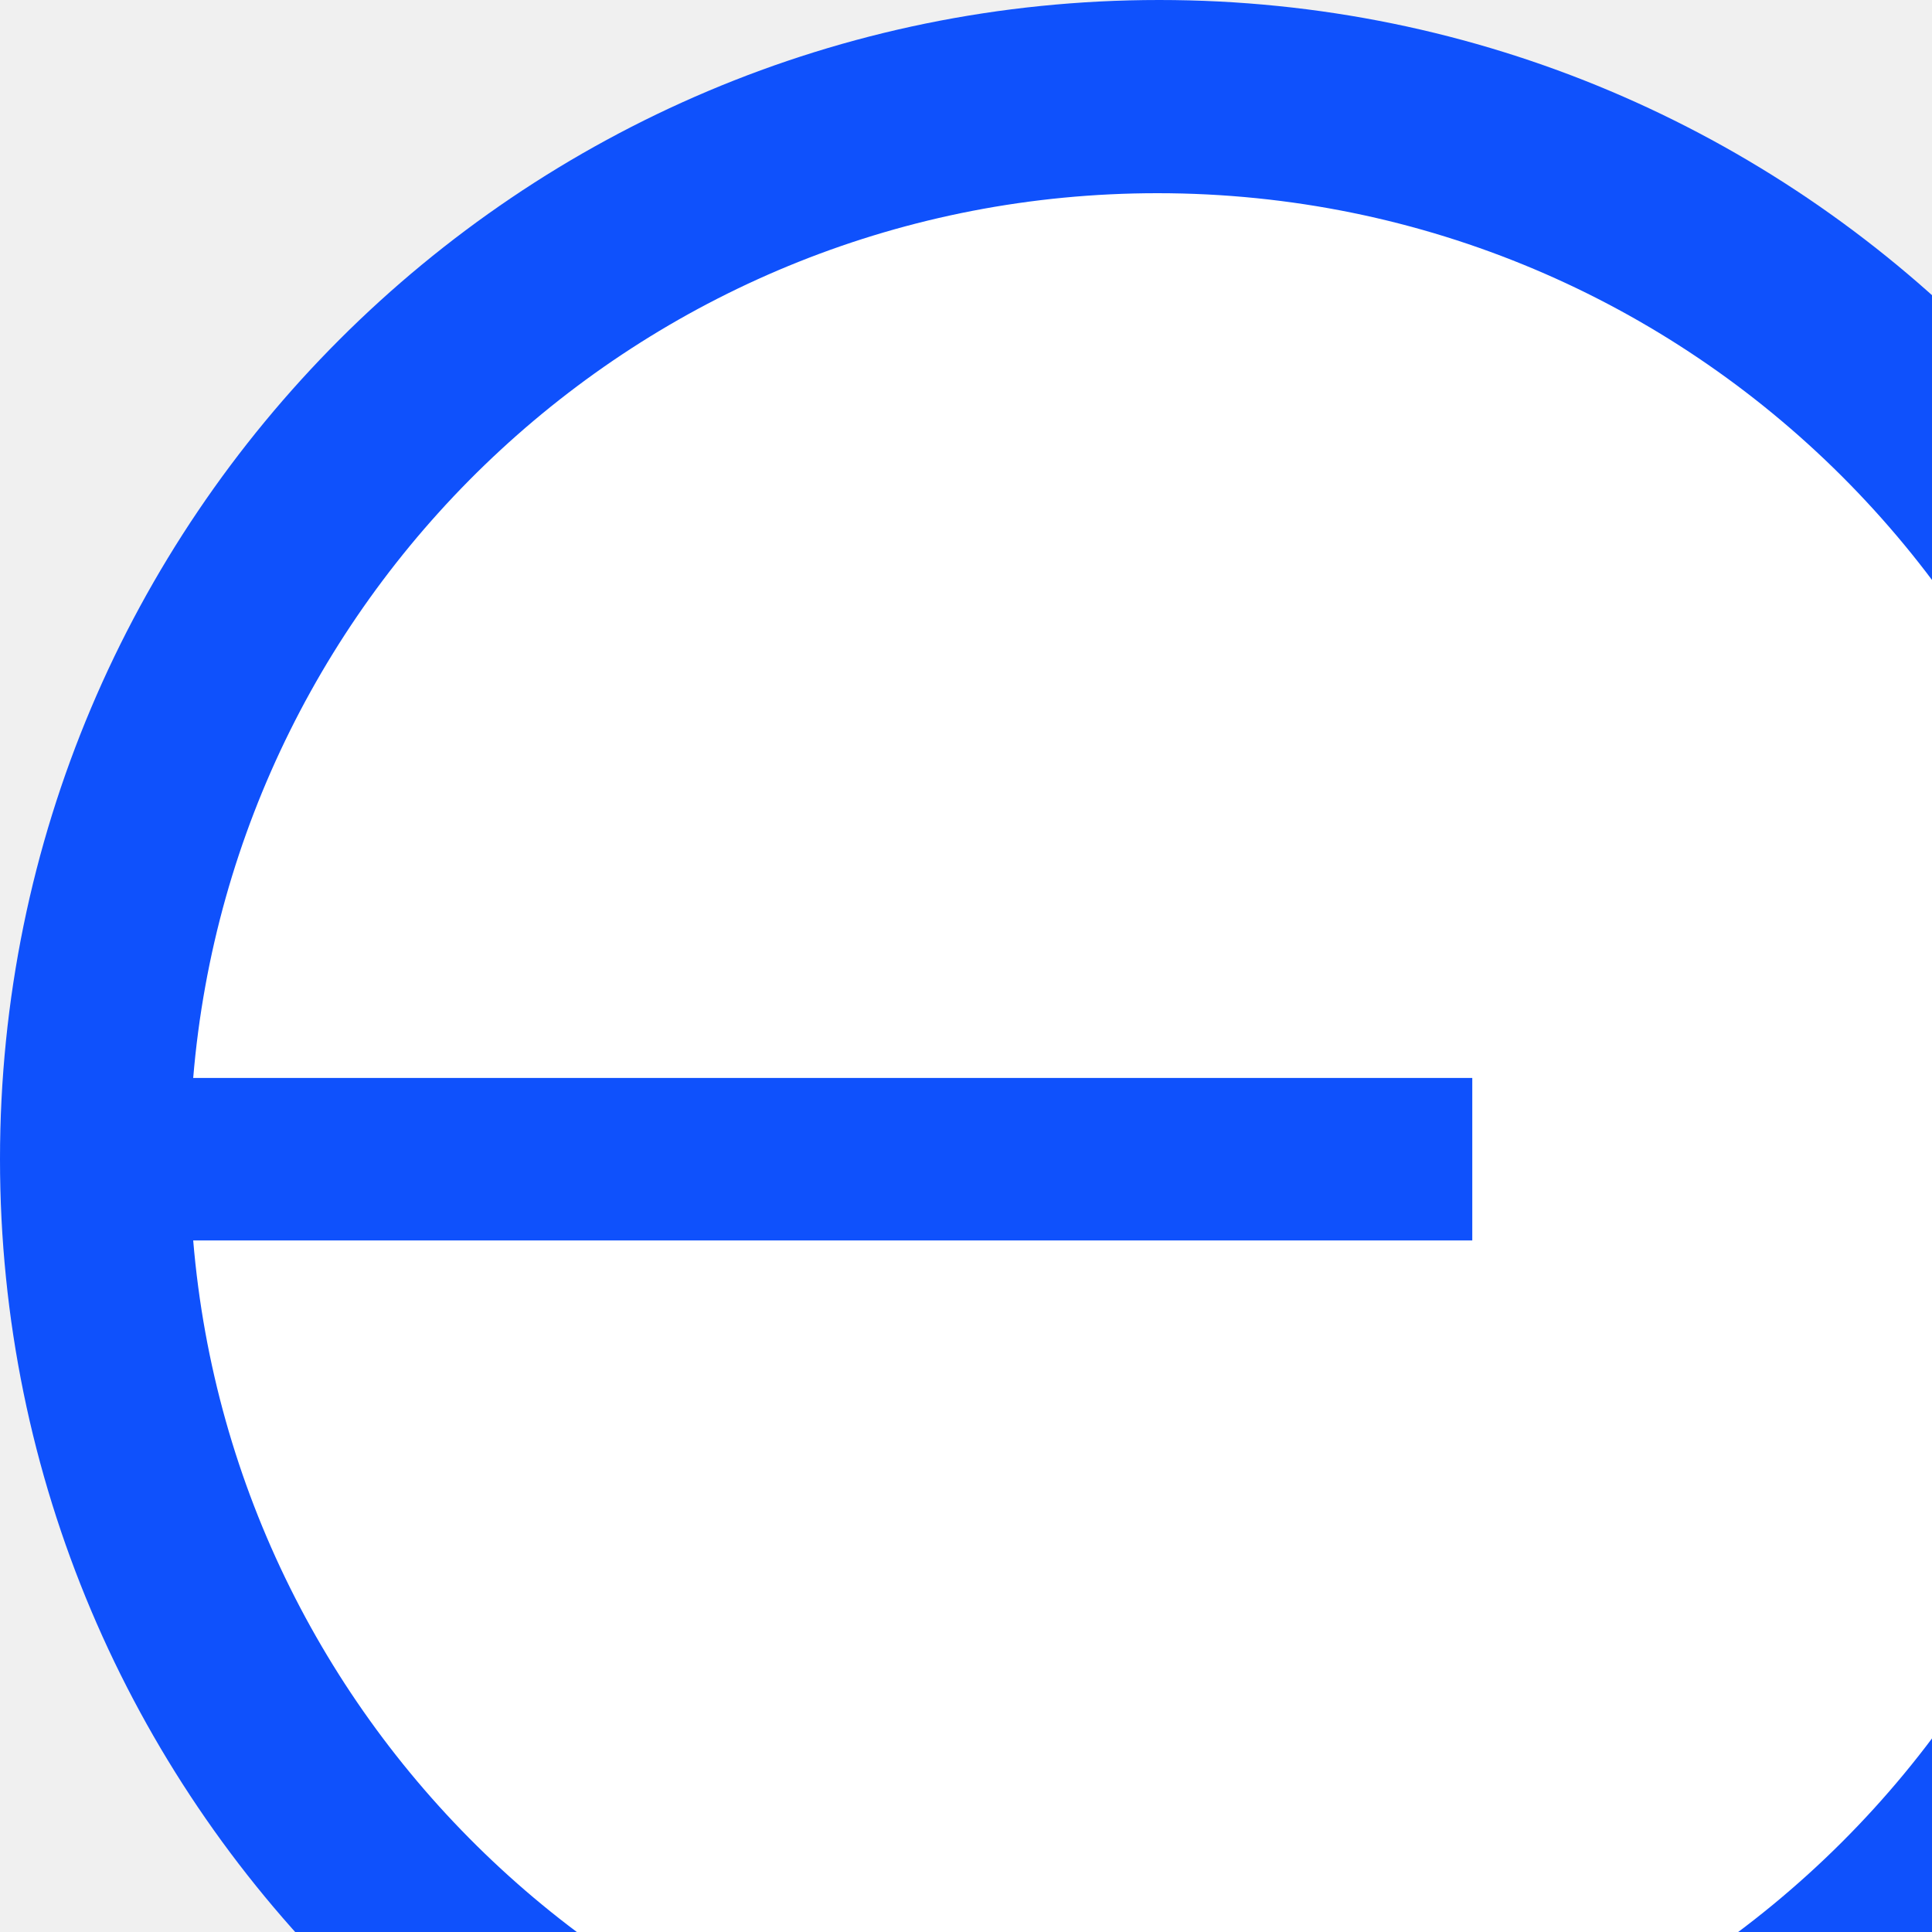
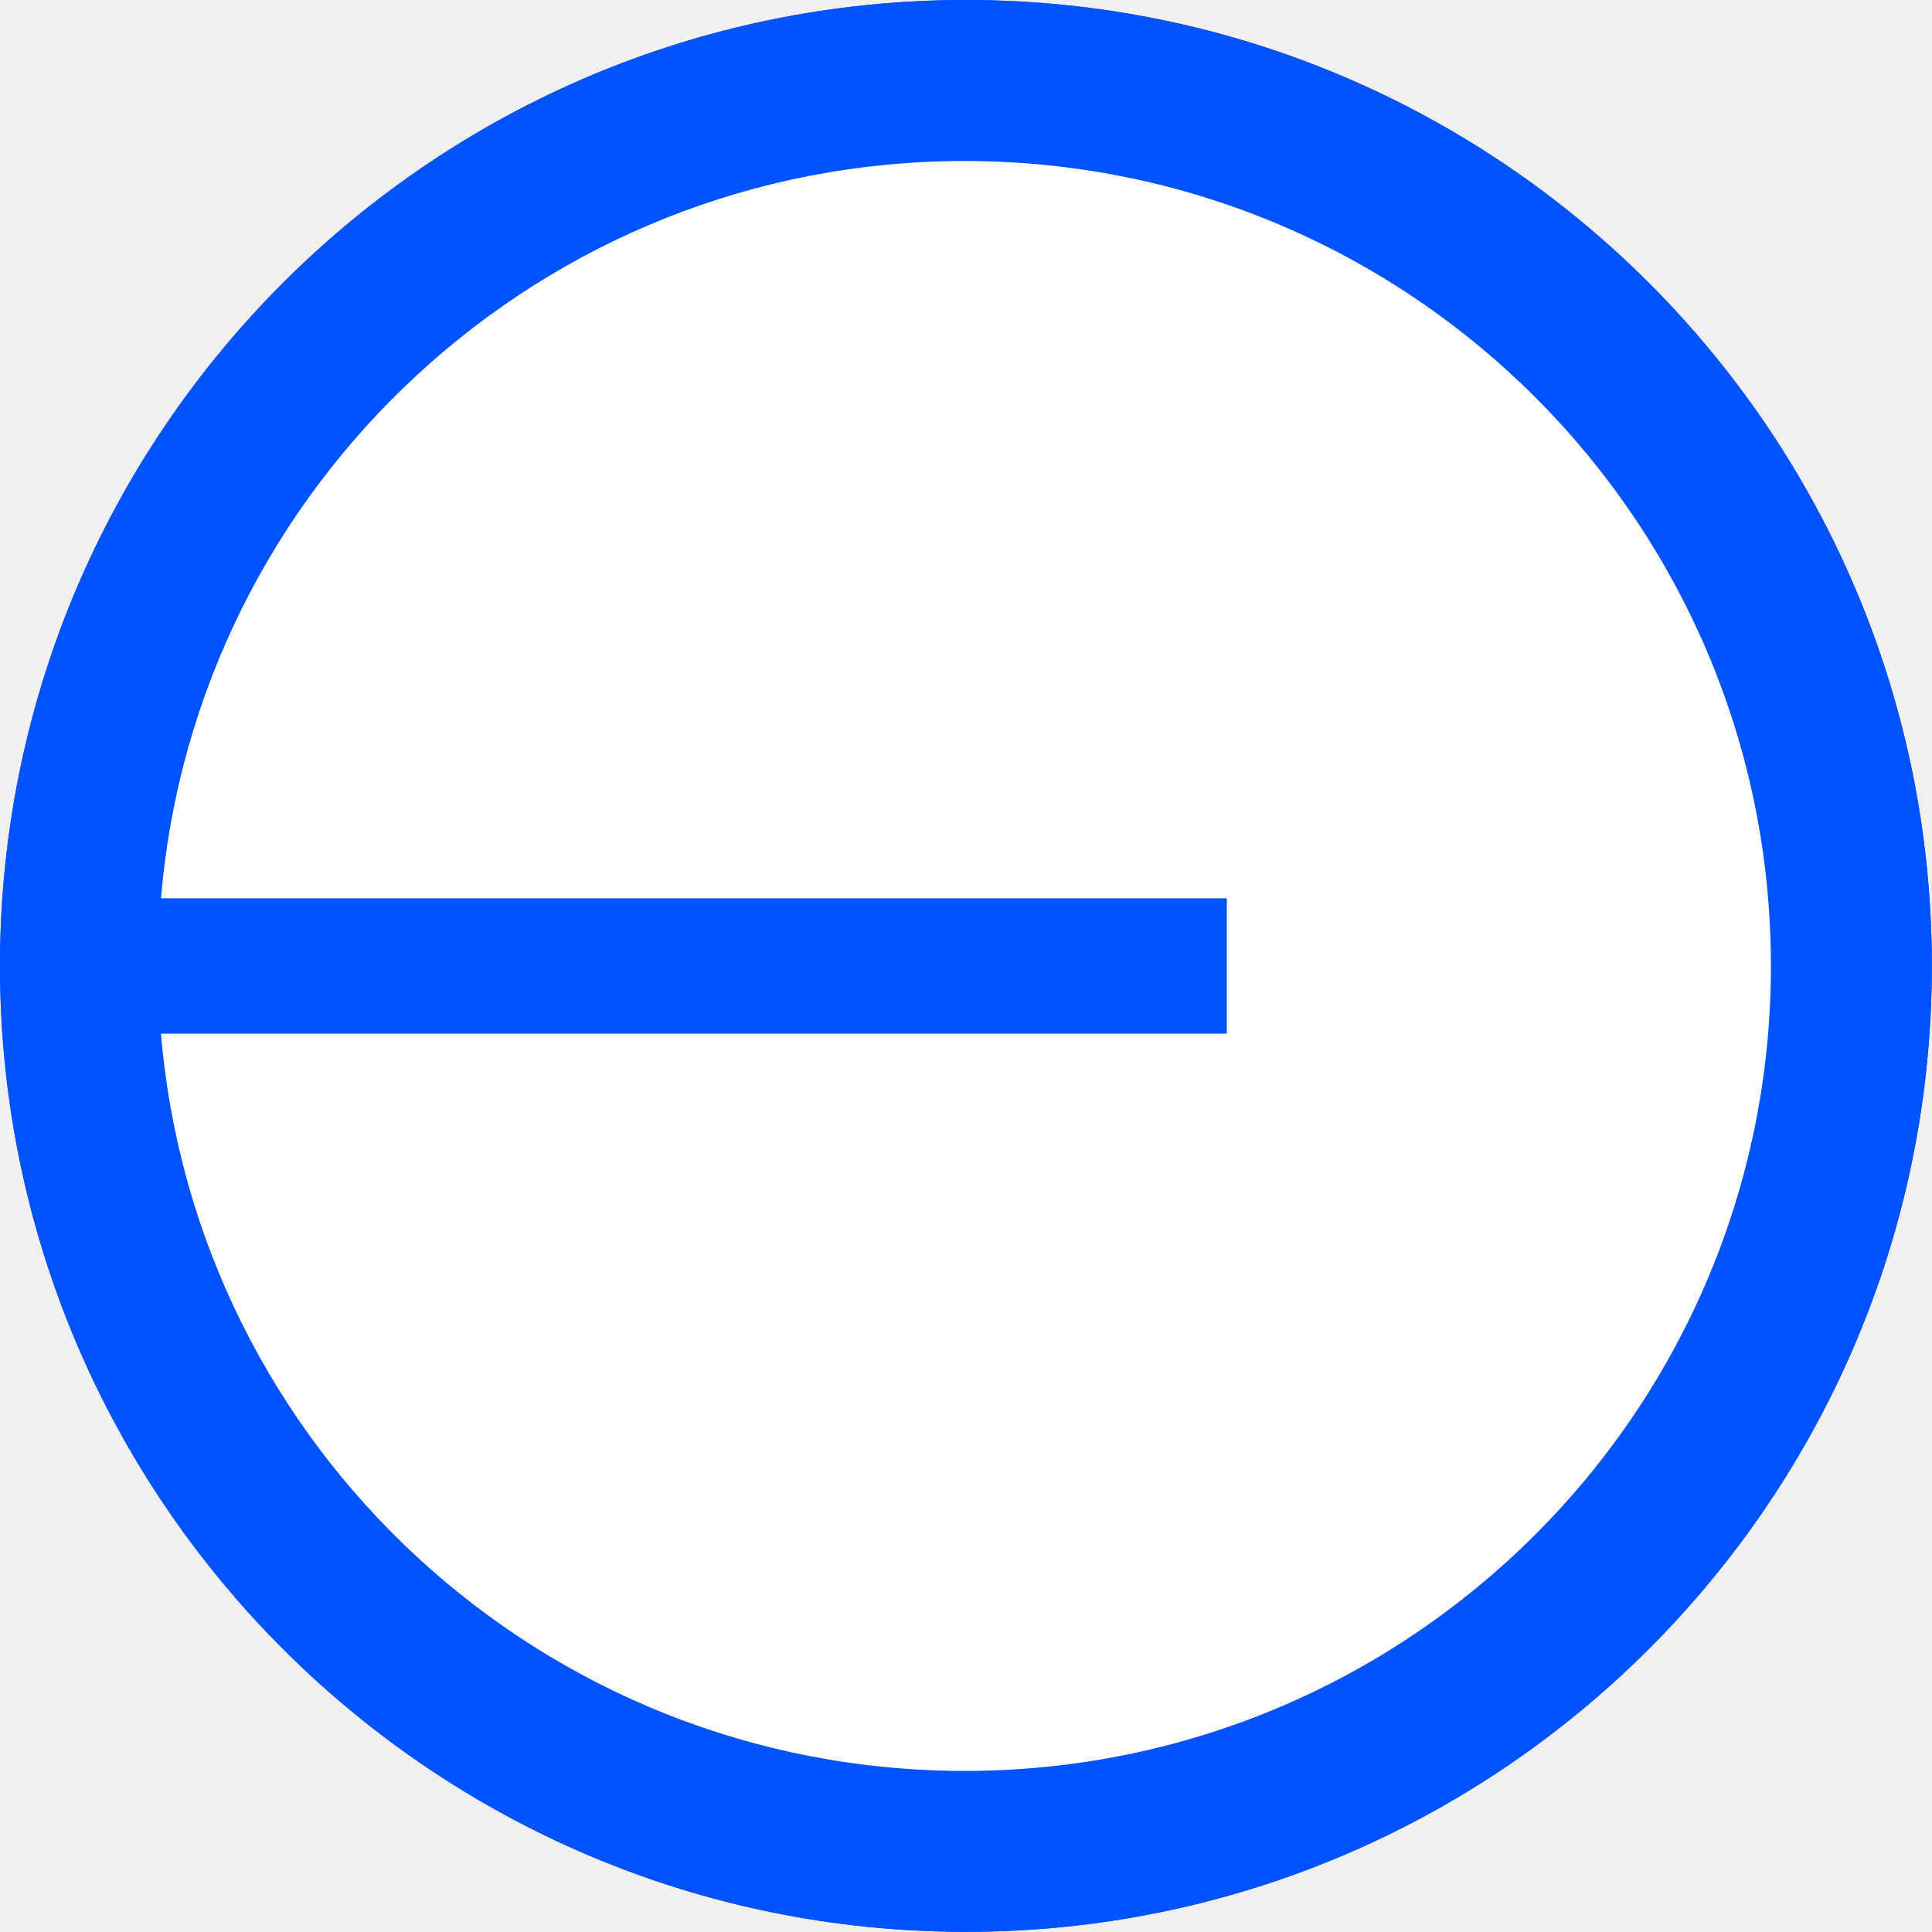
- <svg xmlns="http://www.w3.org/2000/svg" width="20" height="20" viewBox="0 0 20 20" fill="none">
-   <rect y="0" width="24" height="24" rx="12" fill="#0F51FC" />
-   <path d="M11.982 22C17.515 22 22 17.523 22 12C22 6.477 17.515 2 11.982 2C6.734 2 2.428 6.031 2 11.159H15.241V12.841H2C2.428 17.97 6.734 22 11.982 22Z" fill="white" />
+ <svg xmlns="http://www.w3.org/2000/svg" width="24" height="24" viewBox="0 0 24 24" fill="none">
+   <g clip-path="url(#clip0_2109_185)">
+     <rect width="23.998" height="23.998" rx="11.999" fill="#0F51FC" />
+     <circle cx="11.999" cy="11.999" r="11.999" fill="#0053FF" />
+     <path d="M11.982 21.999C17.514 21.999 21.999 17.522 21.999 11.999C21.999 6.477 17.514 2 11.982 2C6.733 2 2.428 6.03 2 11.159H15.24V12.84H2C2.428 17.969 6.733 21.999 11.982 21.999Z" fill="white" />
+   </g>
+   <defs>
+     <clipPath id="clip0_2109_185">
+       <rect width="23.998" height="23.998" fill="white" />
+     </clipPath>
+   </defs>
</svg>
